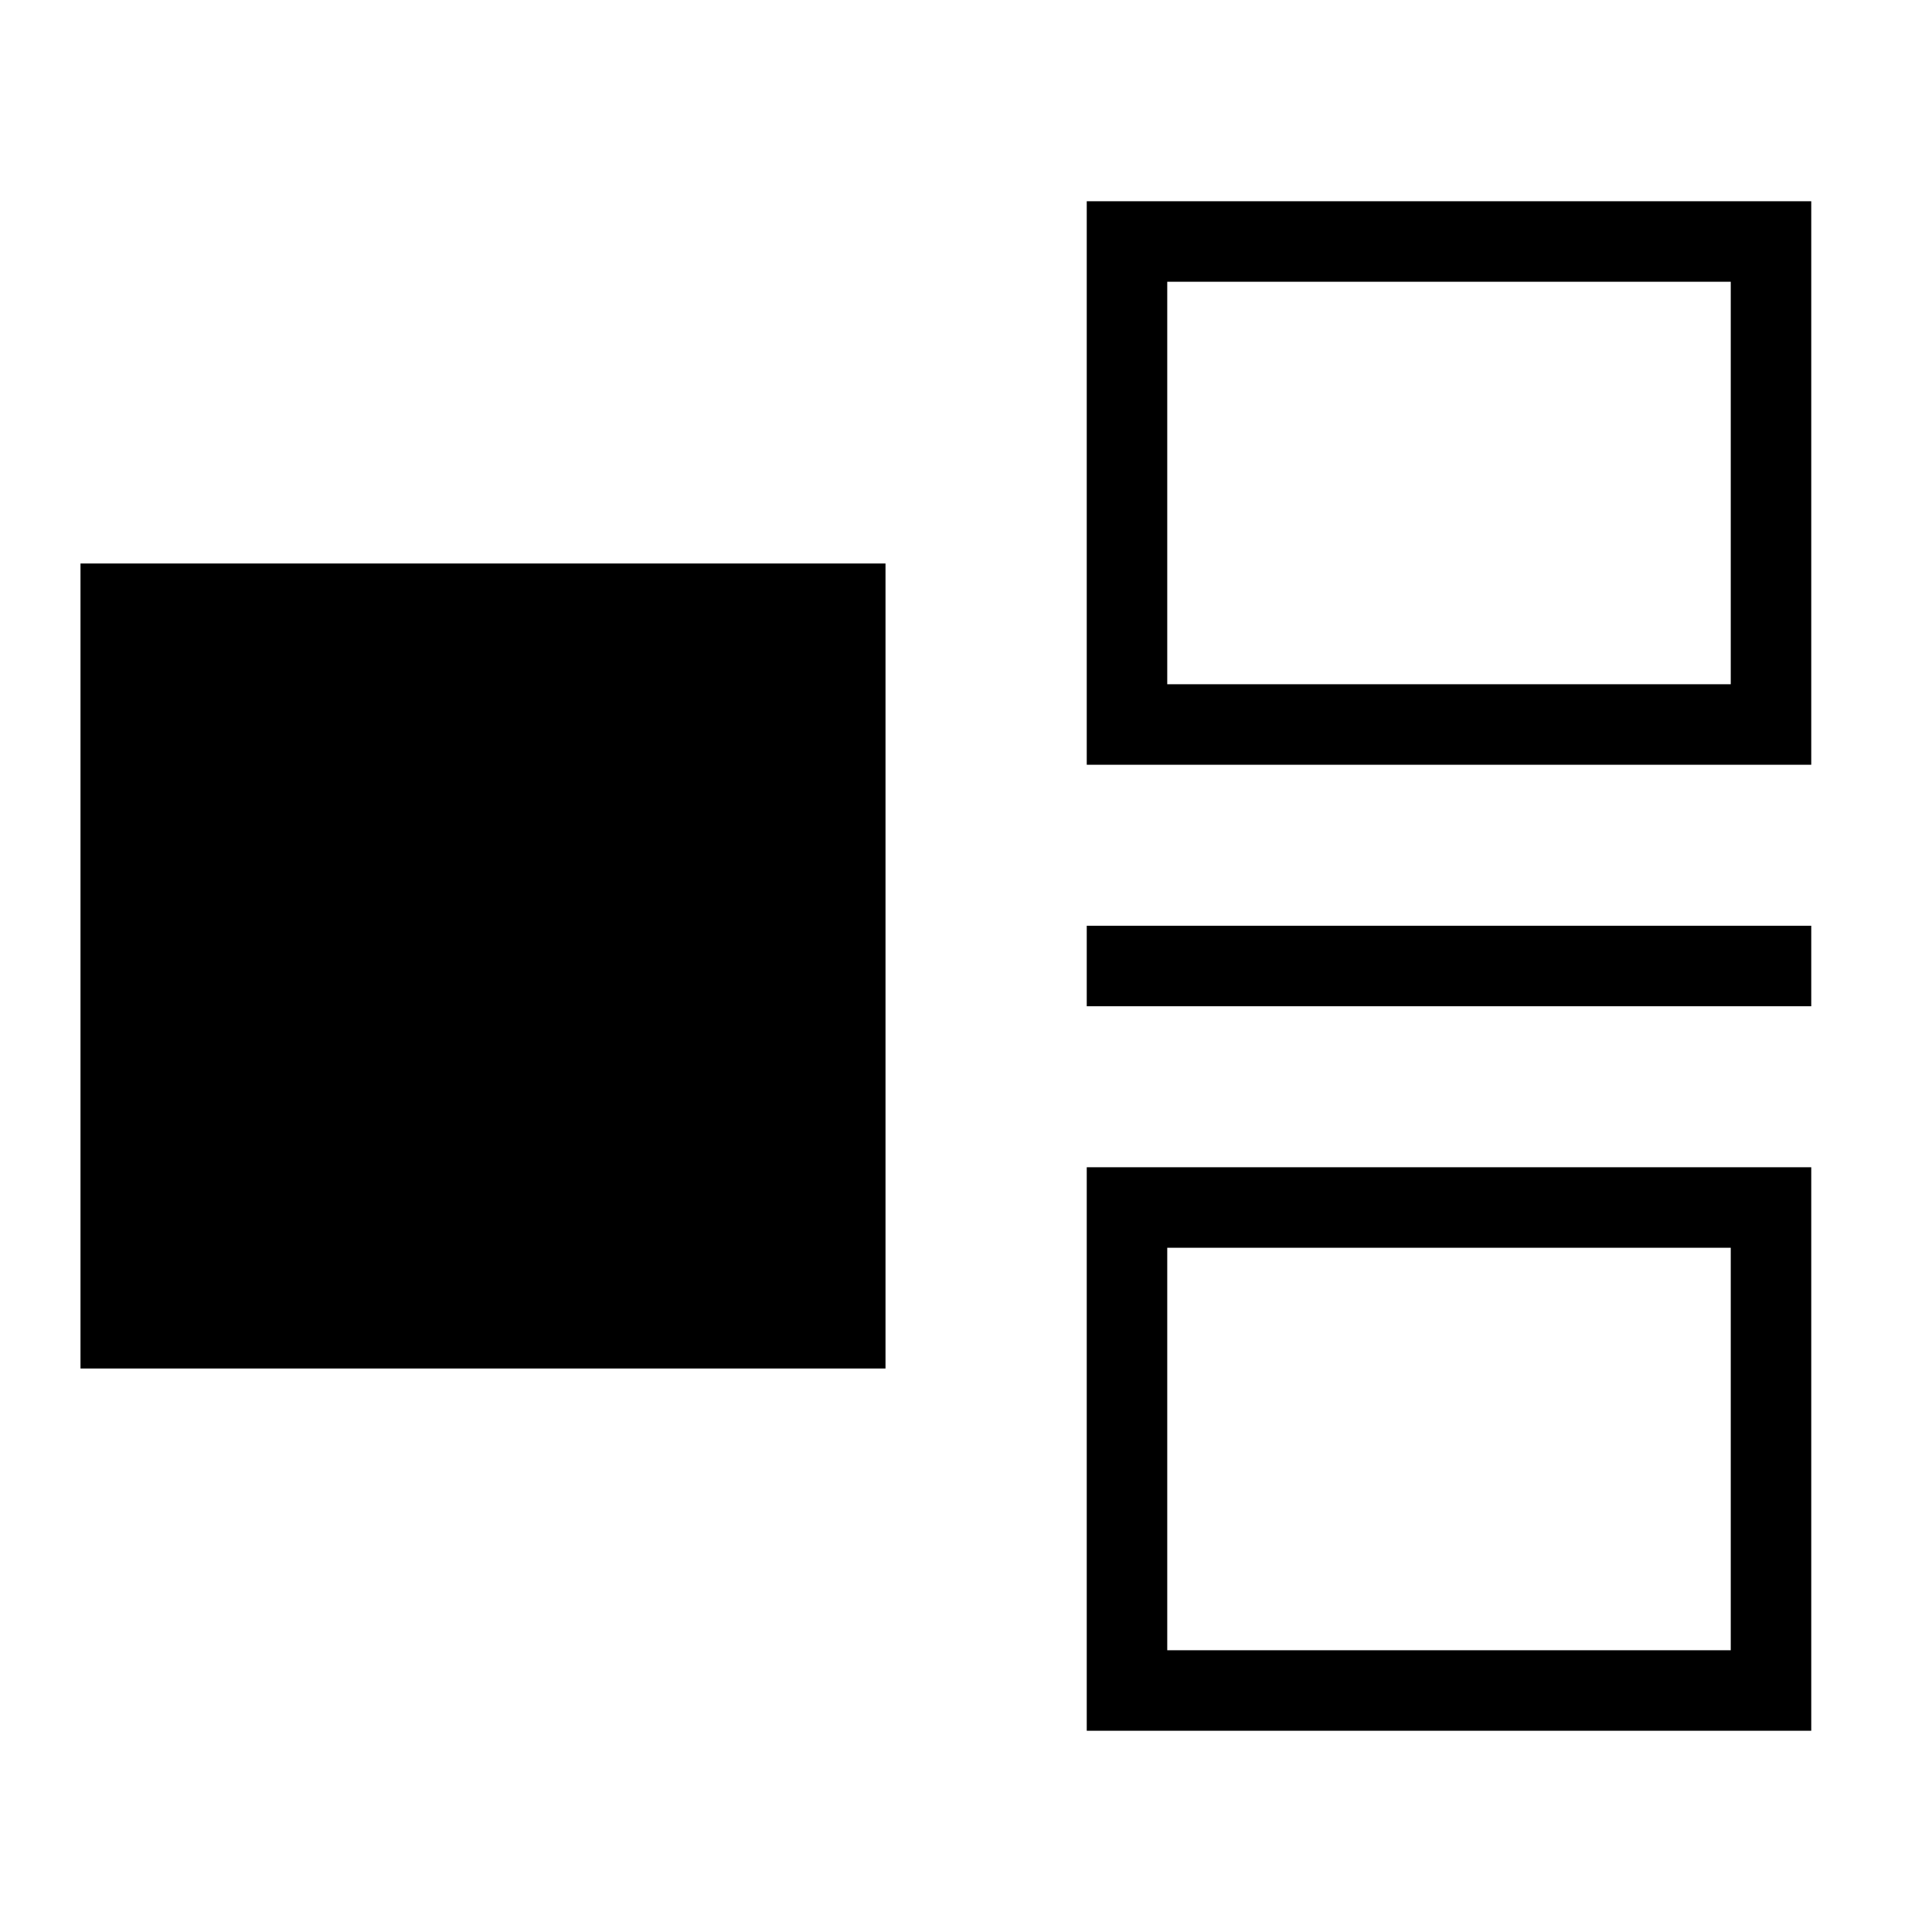
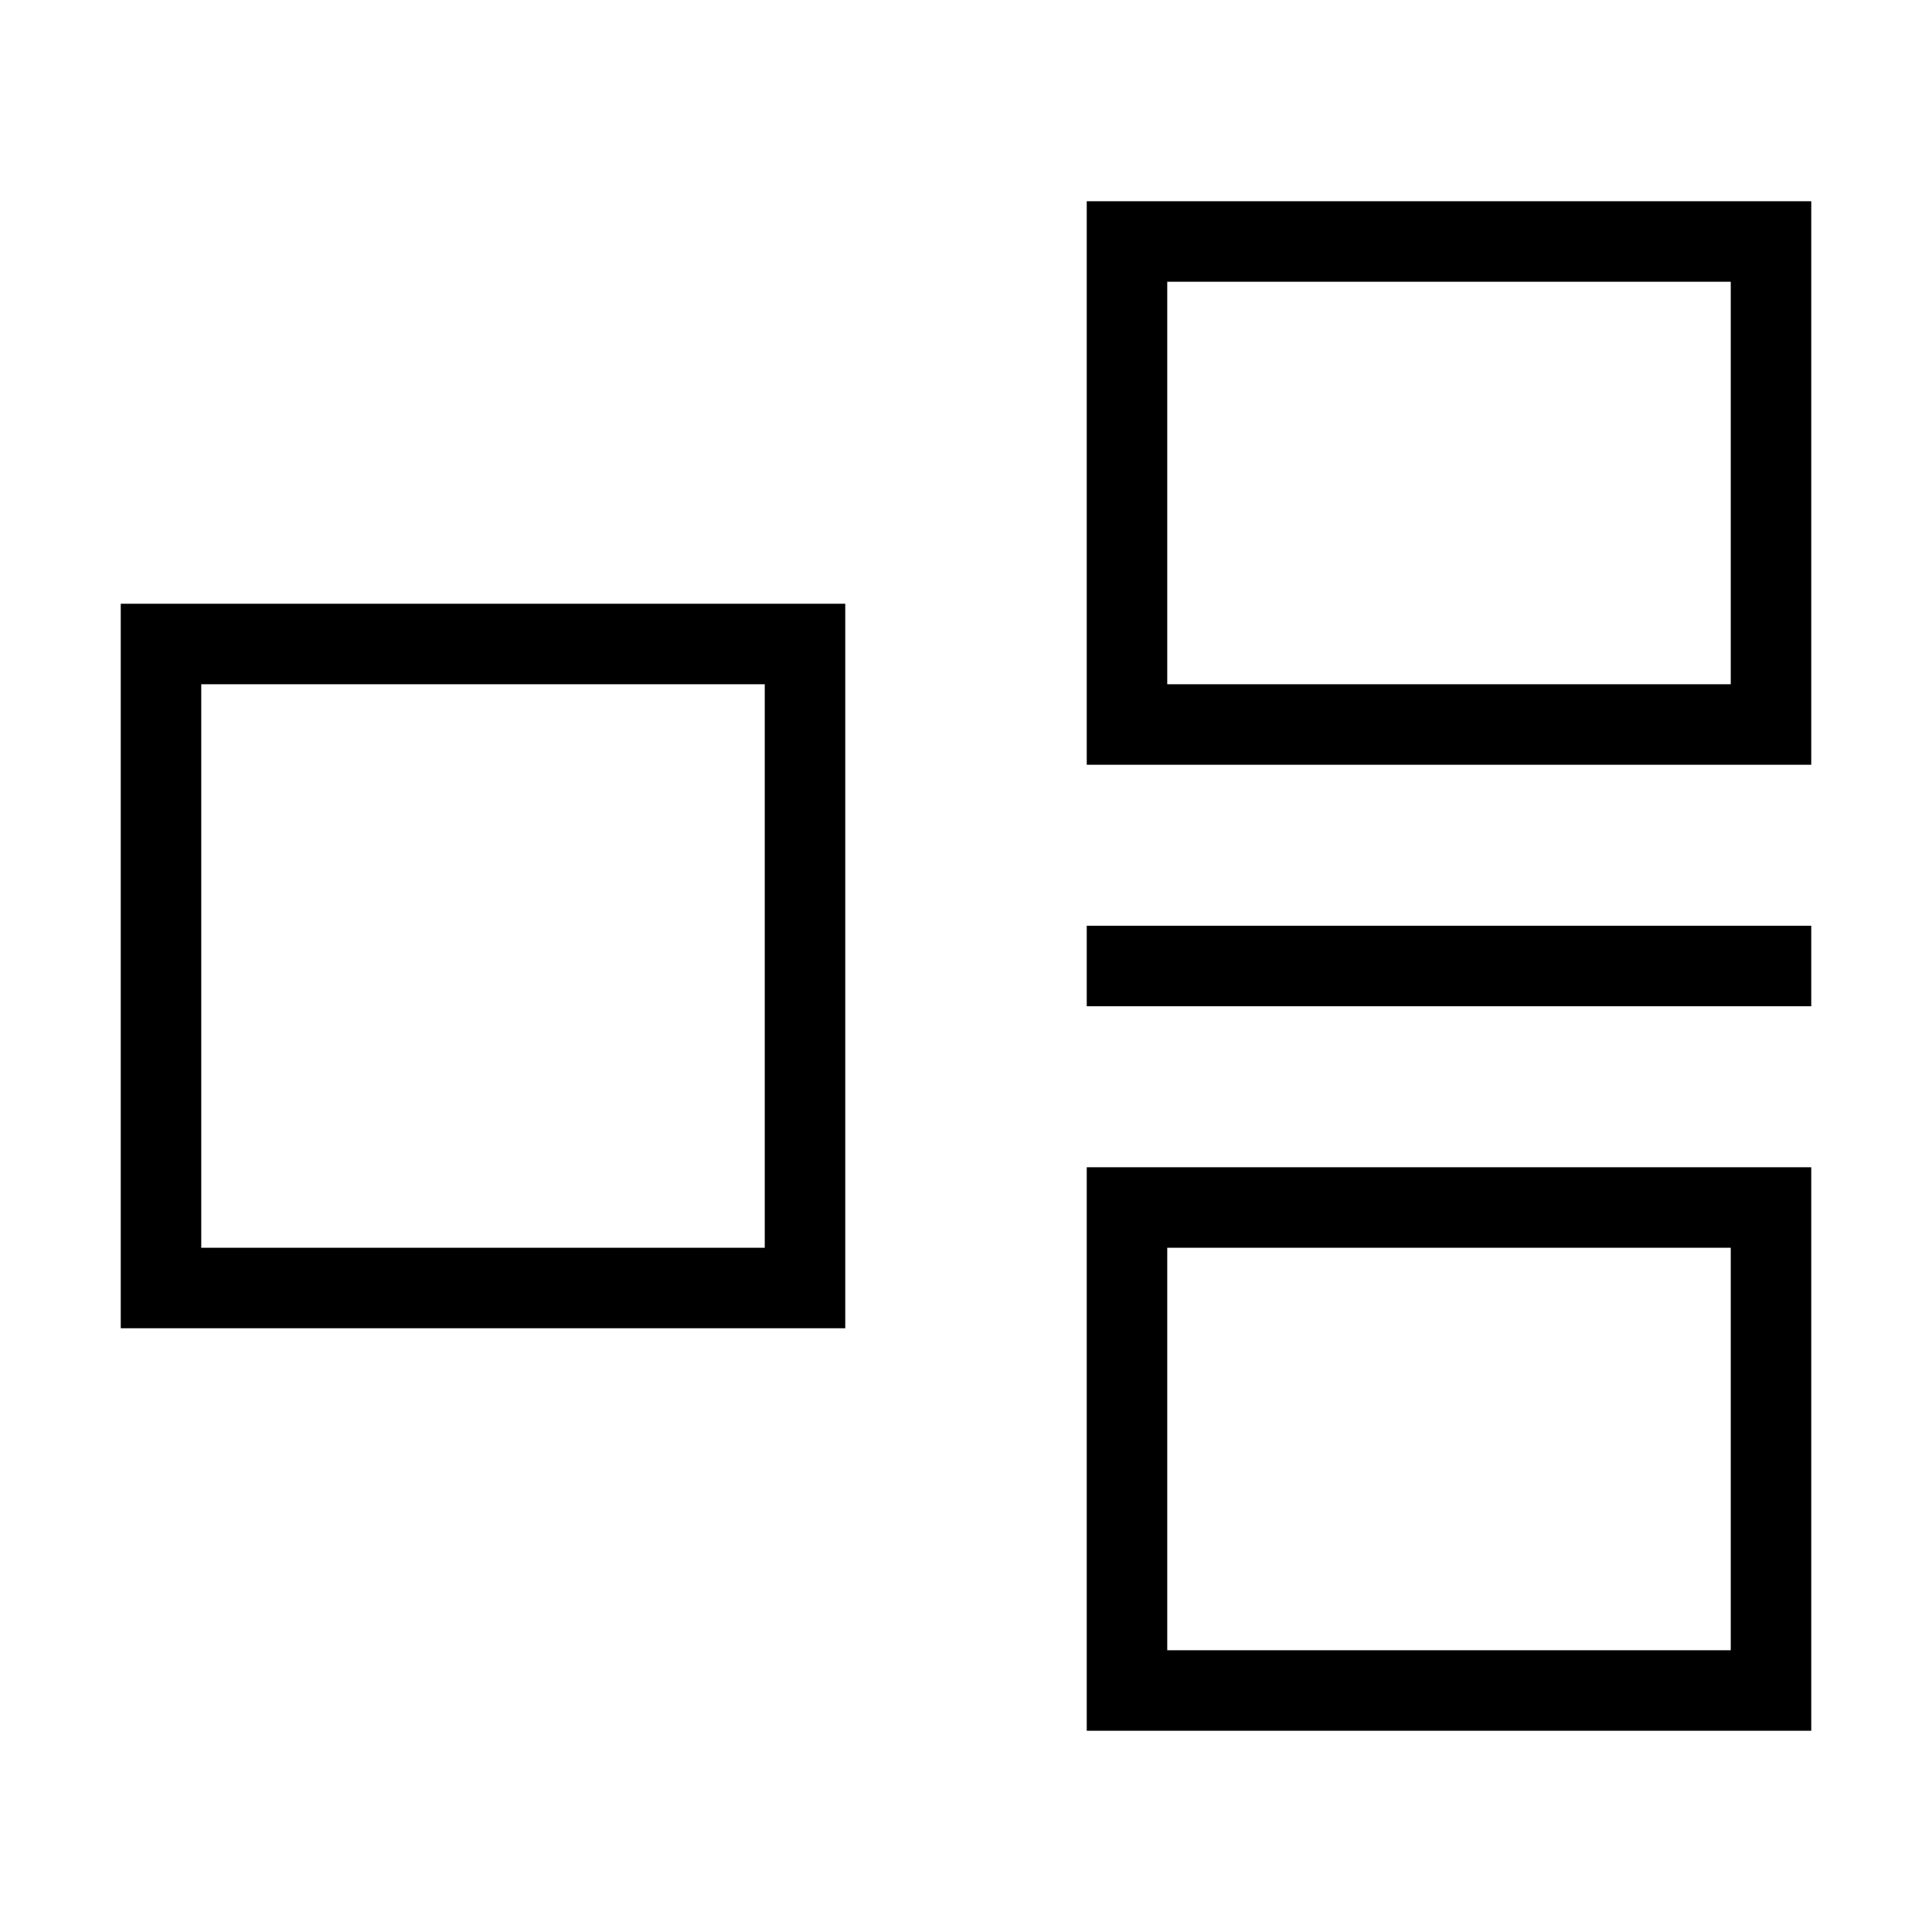
<svg xmlns="http://www.w3.org/2000/svg" viewBox="0 0 24 24">
  <use href="#composite_fraction" x="0" y="0" color="black" />
  <symbol id="true_fraction" viewBox="-1 -1 12 12" fill="currentColor" stroke="currentColor">
-     <rect x="3" y="0.0" width="4" height="3.5" stroke-width="0.5" />
+     <rect x="3" y="0.0" width="4" height="3.5" fill="none" stroke-width="0.5" />
    <rect x="3" y="6.5" width="4" height="3.5" fill="none" stroke-width="0.5" />
    <line x1="2.75" y1="5" x2="7.25" y2="5" stroke-width="0.5" />
  </symbol>
  <symbol id="composite_fraction" viewBox="-1 -1 12 12" fill="currentColor" stroke="currentColor">
-     <rect x="0" y="3.0" width="4" height="4" />
+     <rect x="0" y="3.0" width="4" height="4" fill="none" stroke-width="0.5" />
    <rect x="6" y="0.5" width="4" height="3" fill="none" stroke-width="0.5" />
    <rect x="6" y="6.5" width="4" height="3" fill="none" stroke-width="0.5" />
    <line x1="5.75" y1="5" x2="10.25" y2="5" stroke-width="0.5" />
  </symbol>
</svg>
